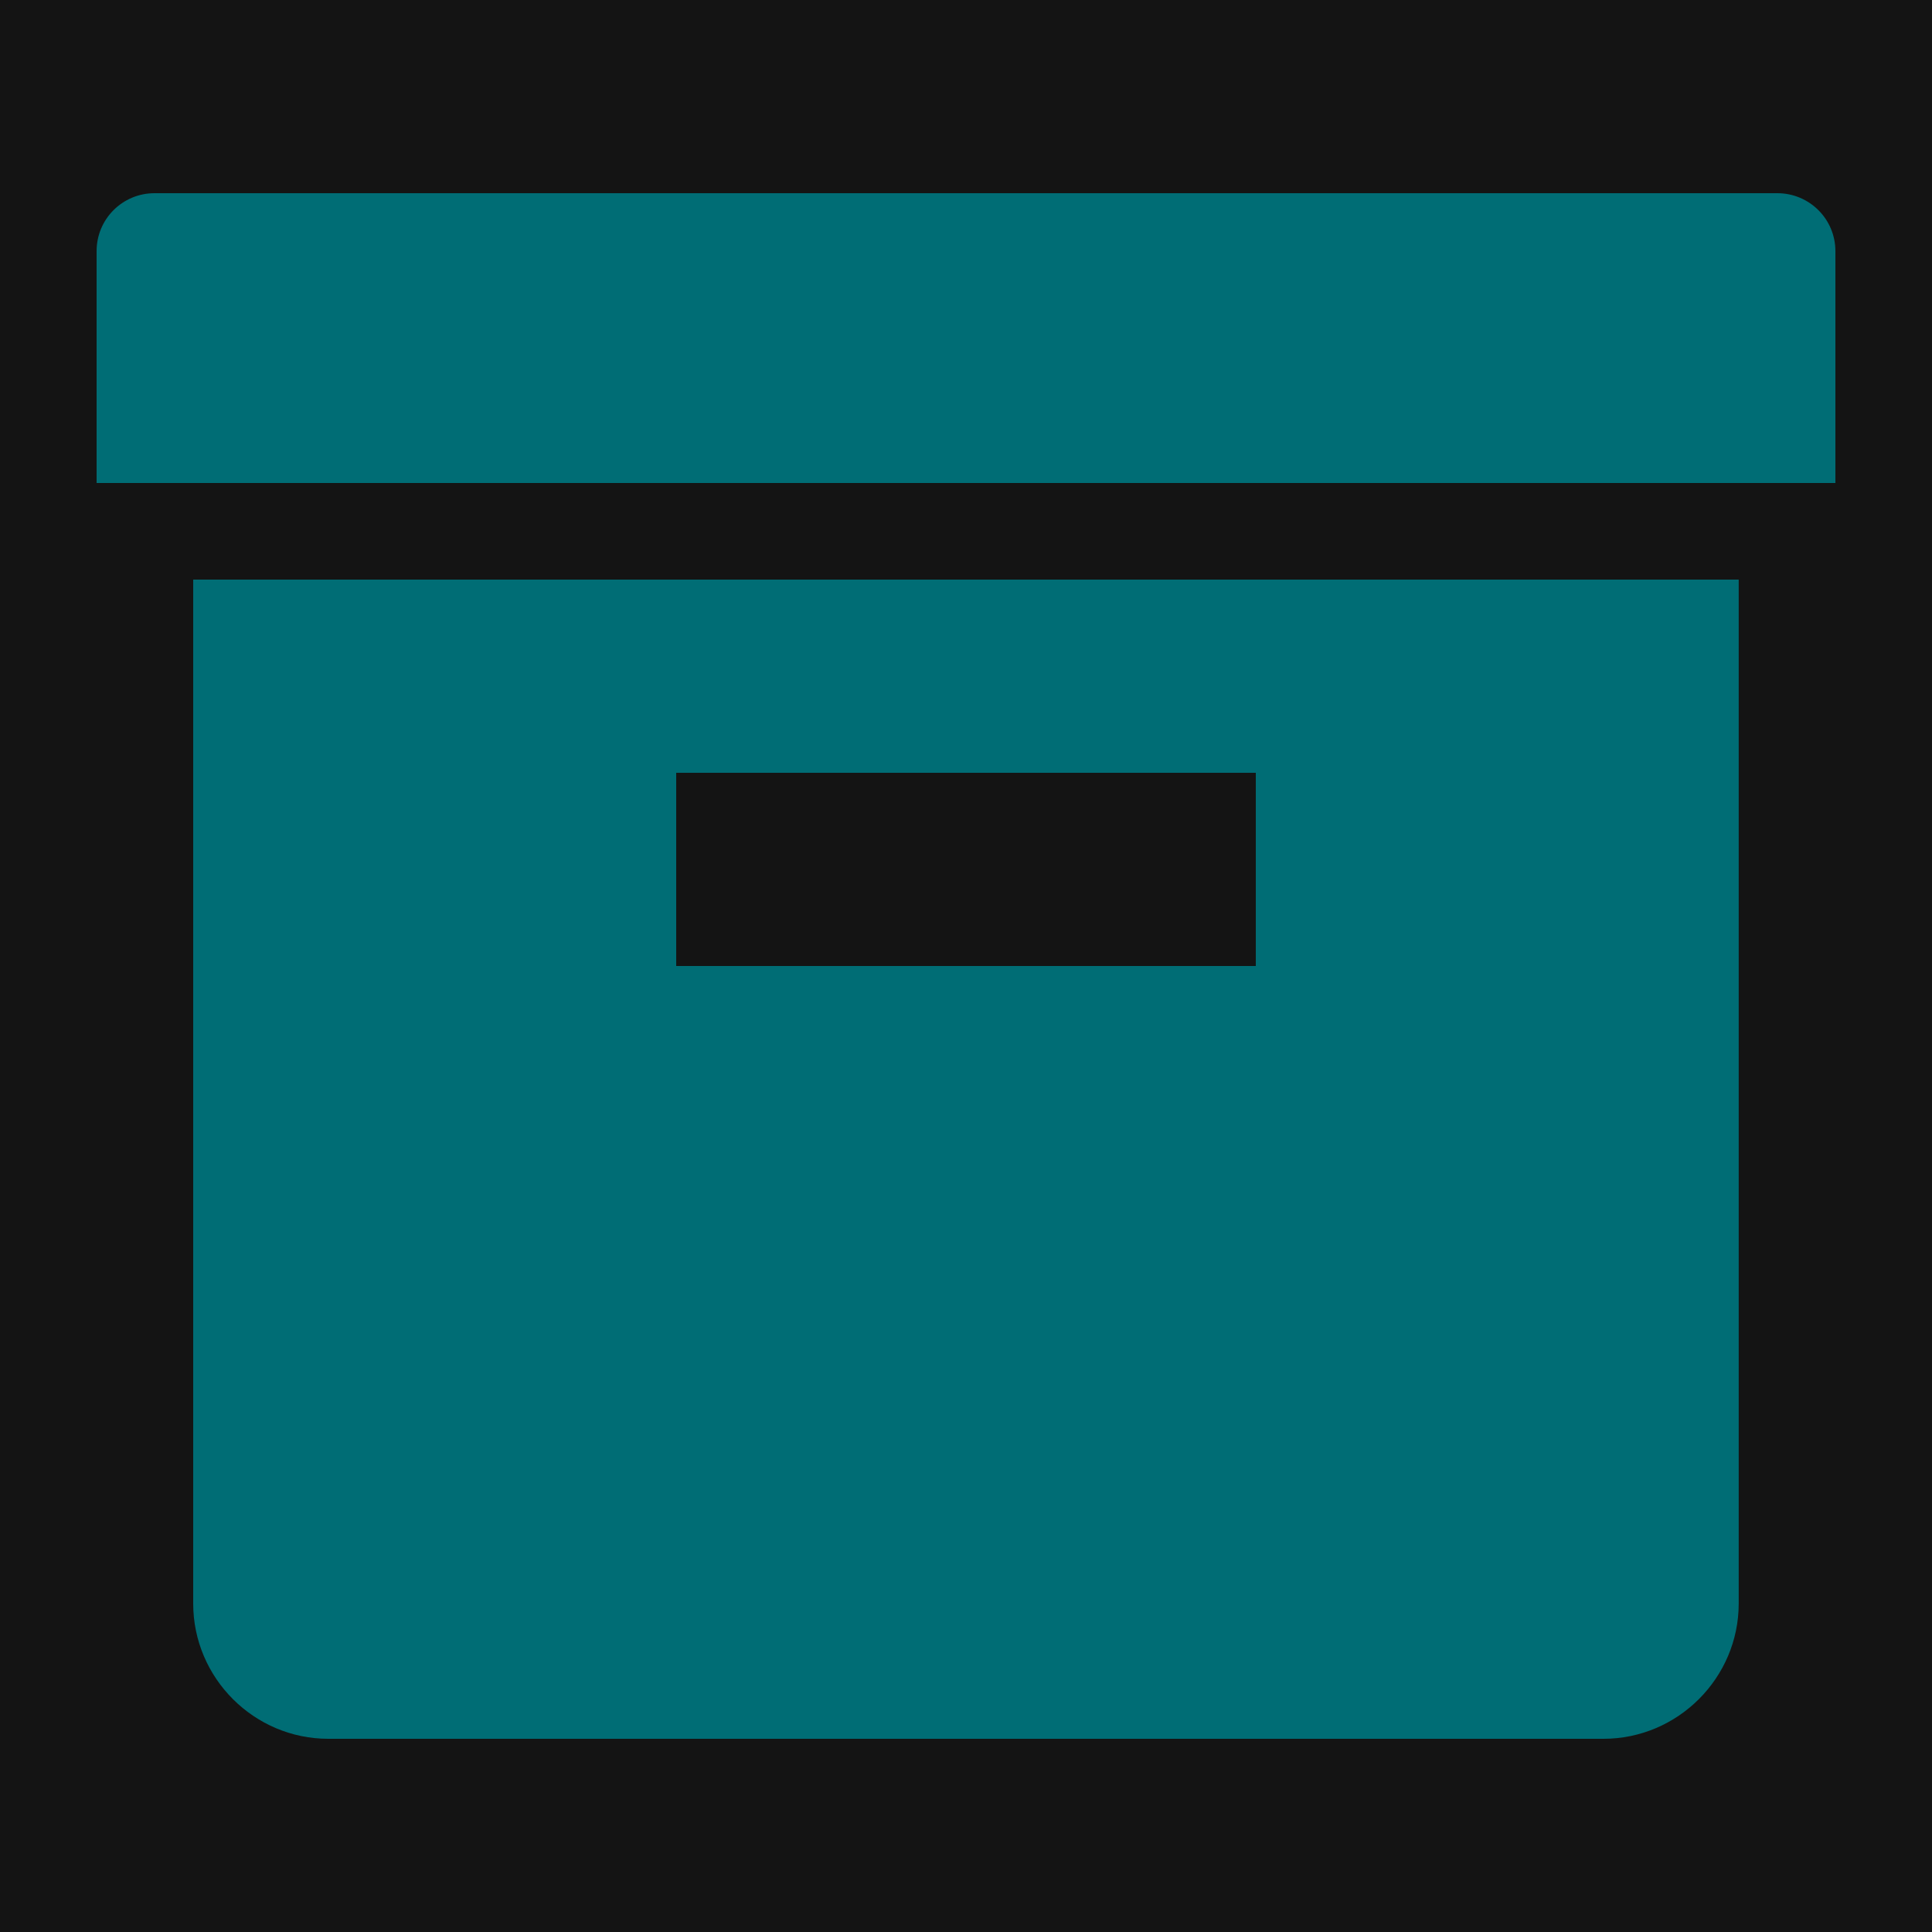
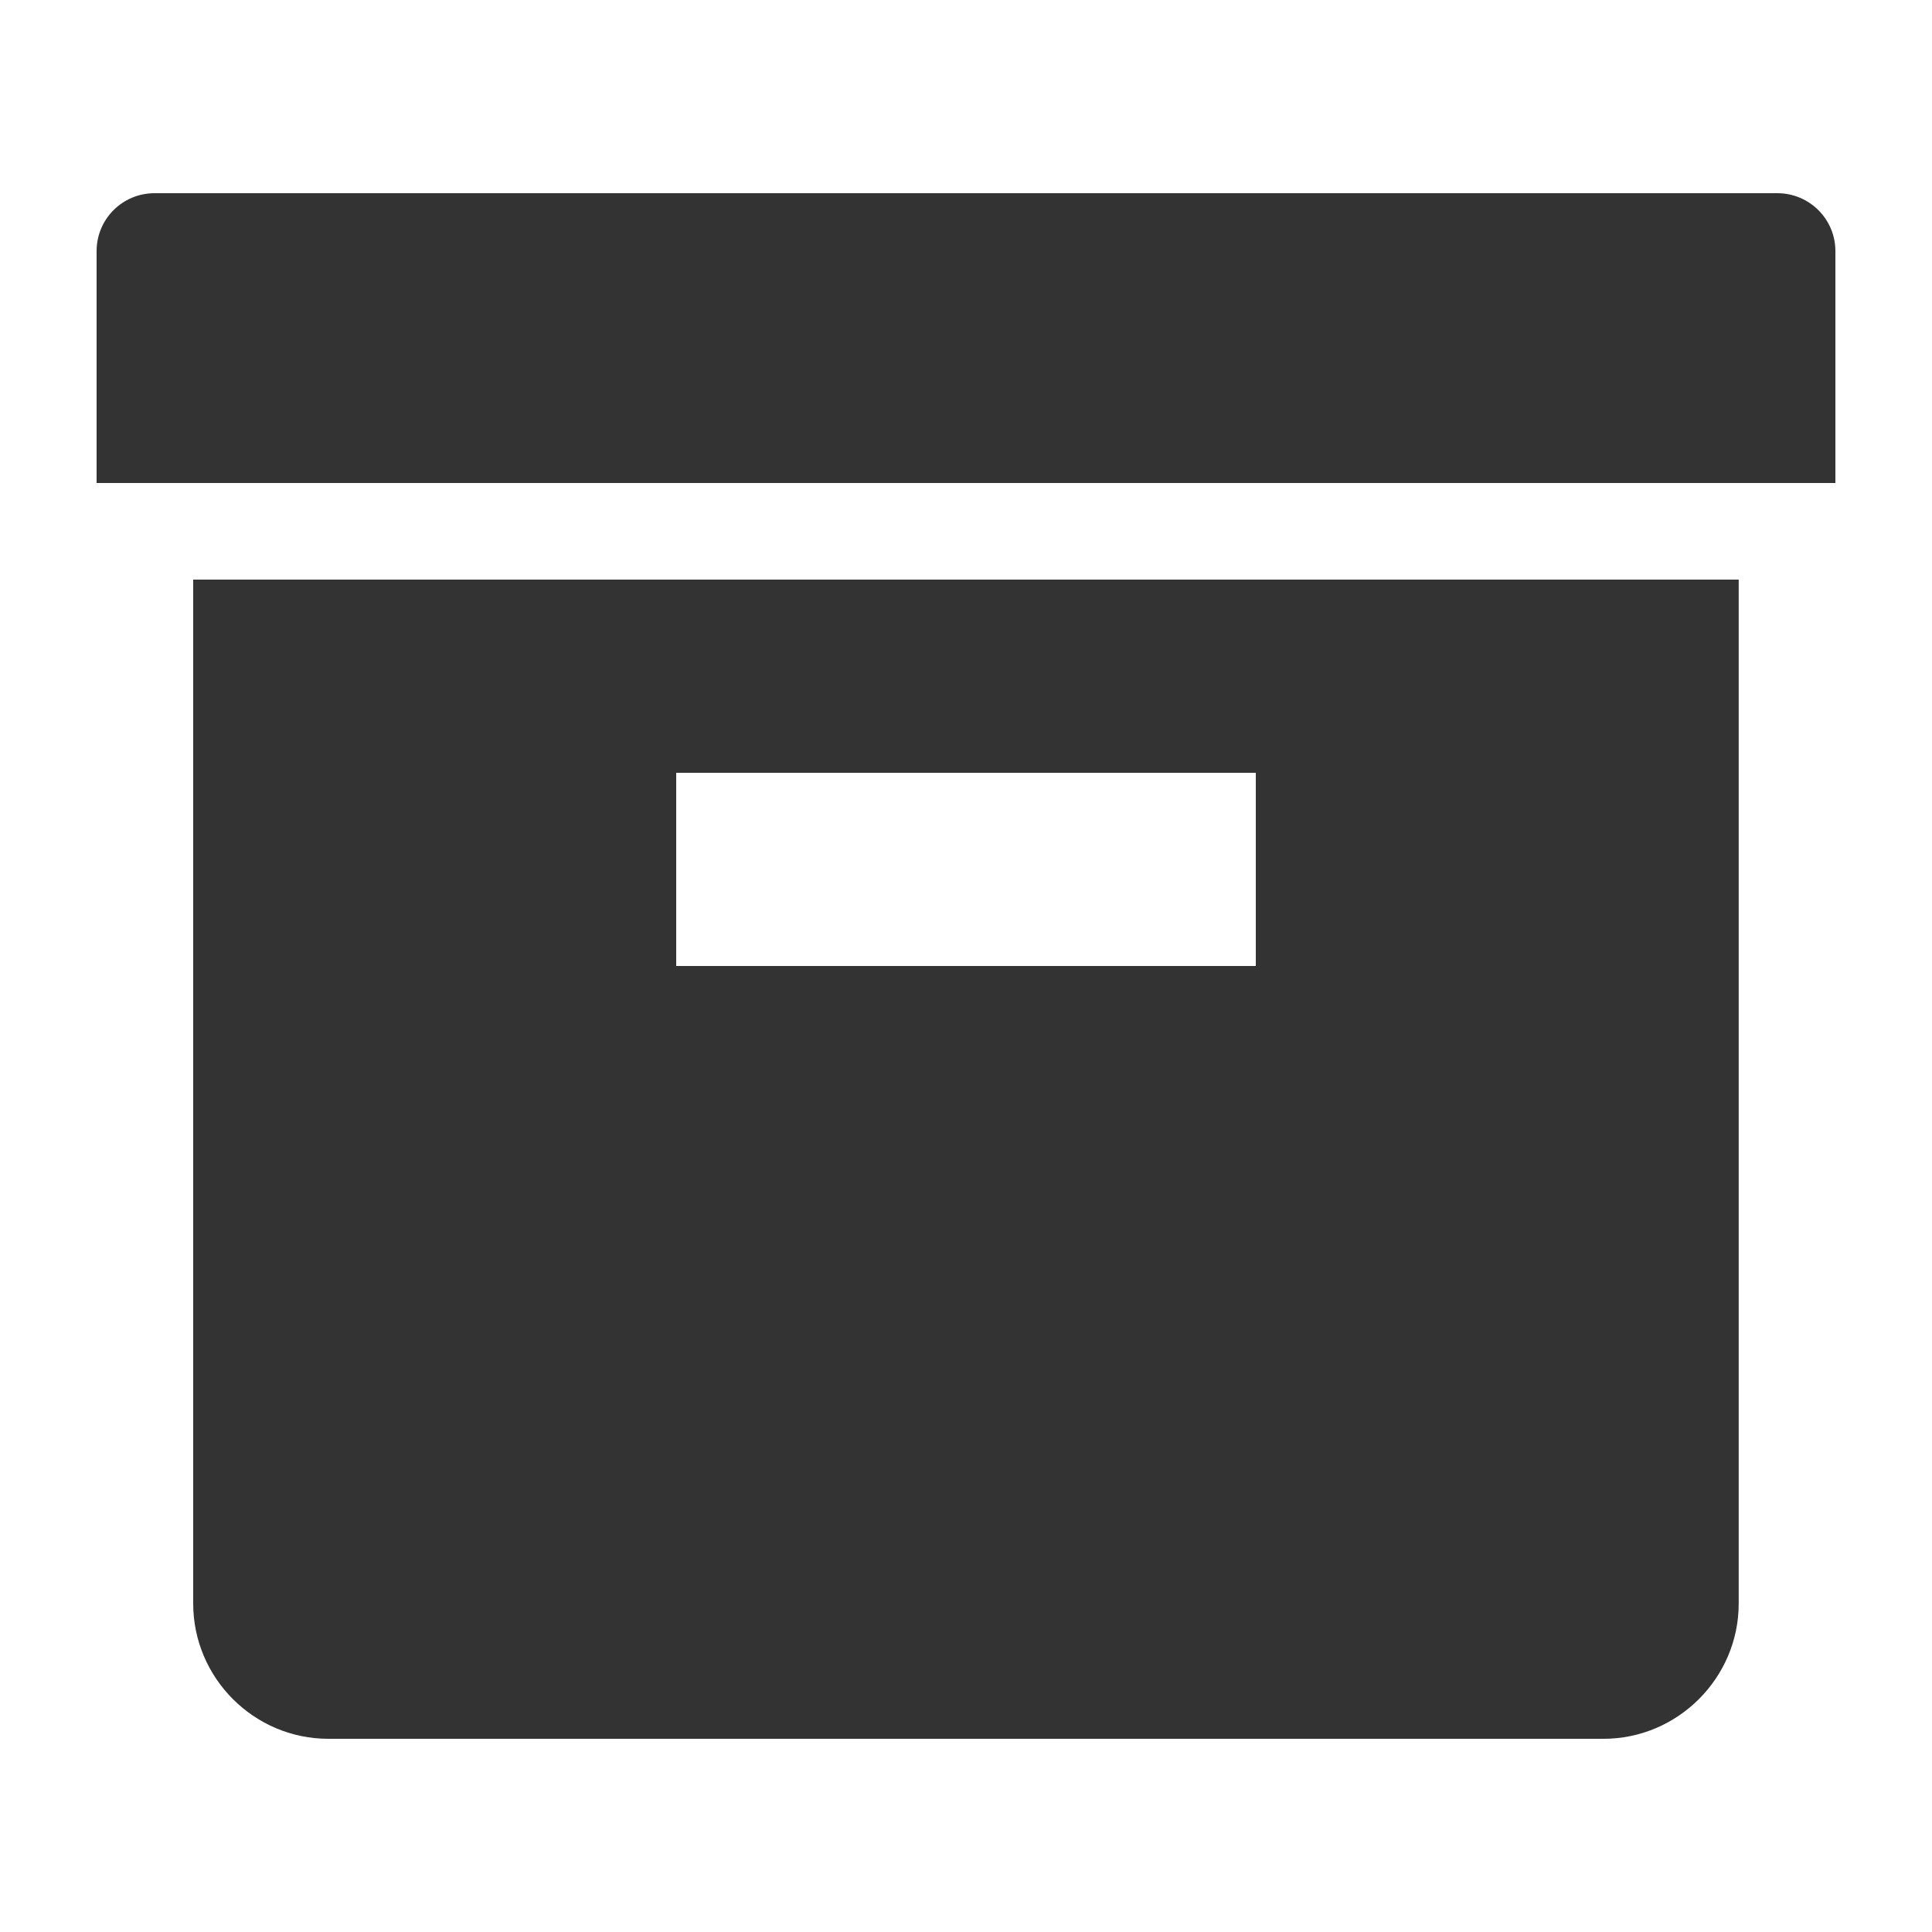
<svg xmlns="http://www.w3.org/2000/svg" version="1.1" width="20" height="20" viewBox="0 0 20 20">
-   <rect fill="#141414" x="0" y="0" width="20" height="20" />
-   <path fill="#006d75" d="M18.399 2h-16.799c-0.332 0-0.6 0.267-0.6 0.6v2.4h18v-2.4c0-0.333-0.27-0.6-0.601-0.6zM2 16.6c0 0.77 0.629 1.4 1.399 1.4h13.2c0.77 0 1.4-0.631 1.4-1.4v-10.6h-15.999v10.6zM7 8h6v2h-6v-2z" />
+   <path fill="#333" d="M18.399 2h-16.799c-0.332 0-0.6 0.267-0.6 0.6v2.4h18v-2.4c0-0.333-0.27-0.6-0.601-0.6zM2 16.6c0 0.77 0.629 1.4 1.399 1.4h13.2c0.77 0 1.4-0.631 1.4-1.4v-10.6h-15.999v10.6zM7 8h6v2h-6v-2z" />
</svg>
